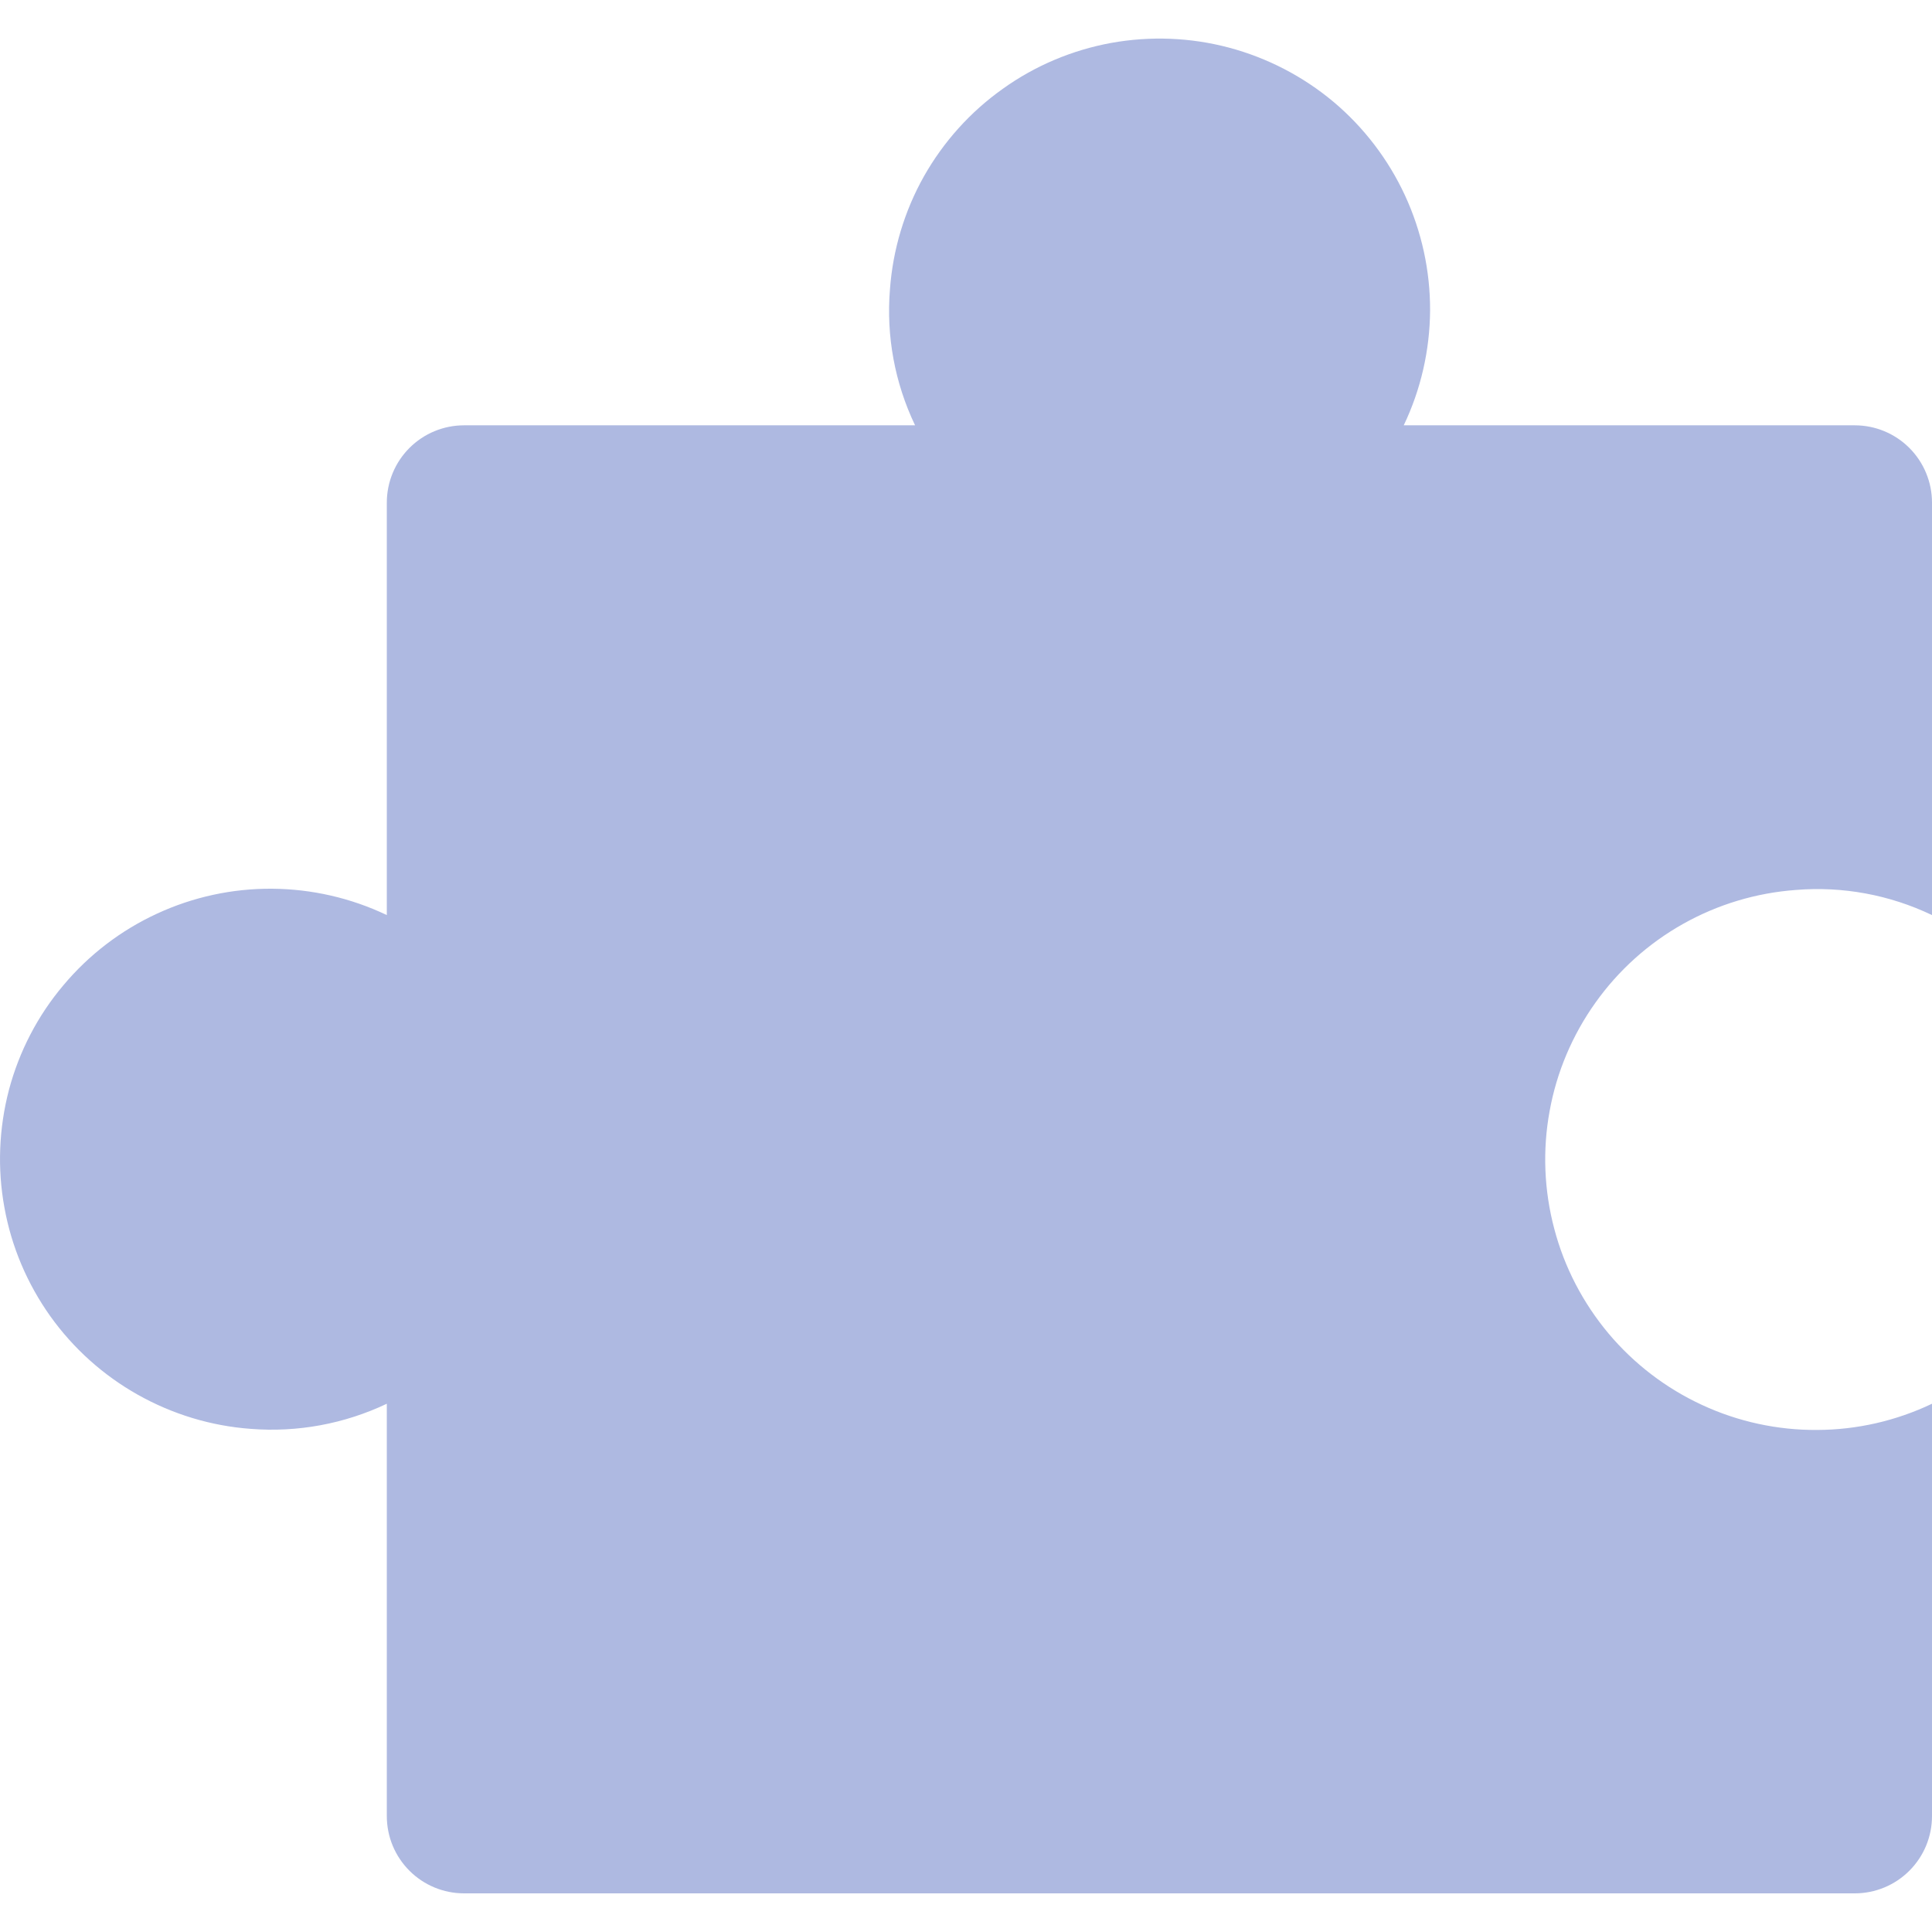
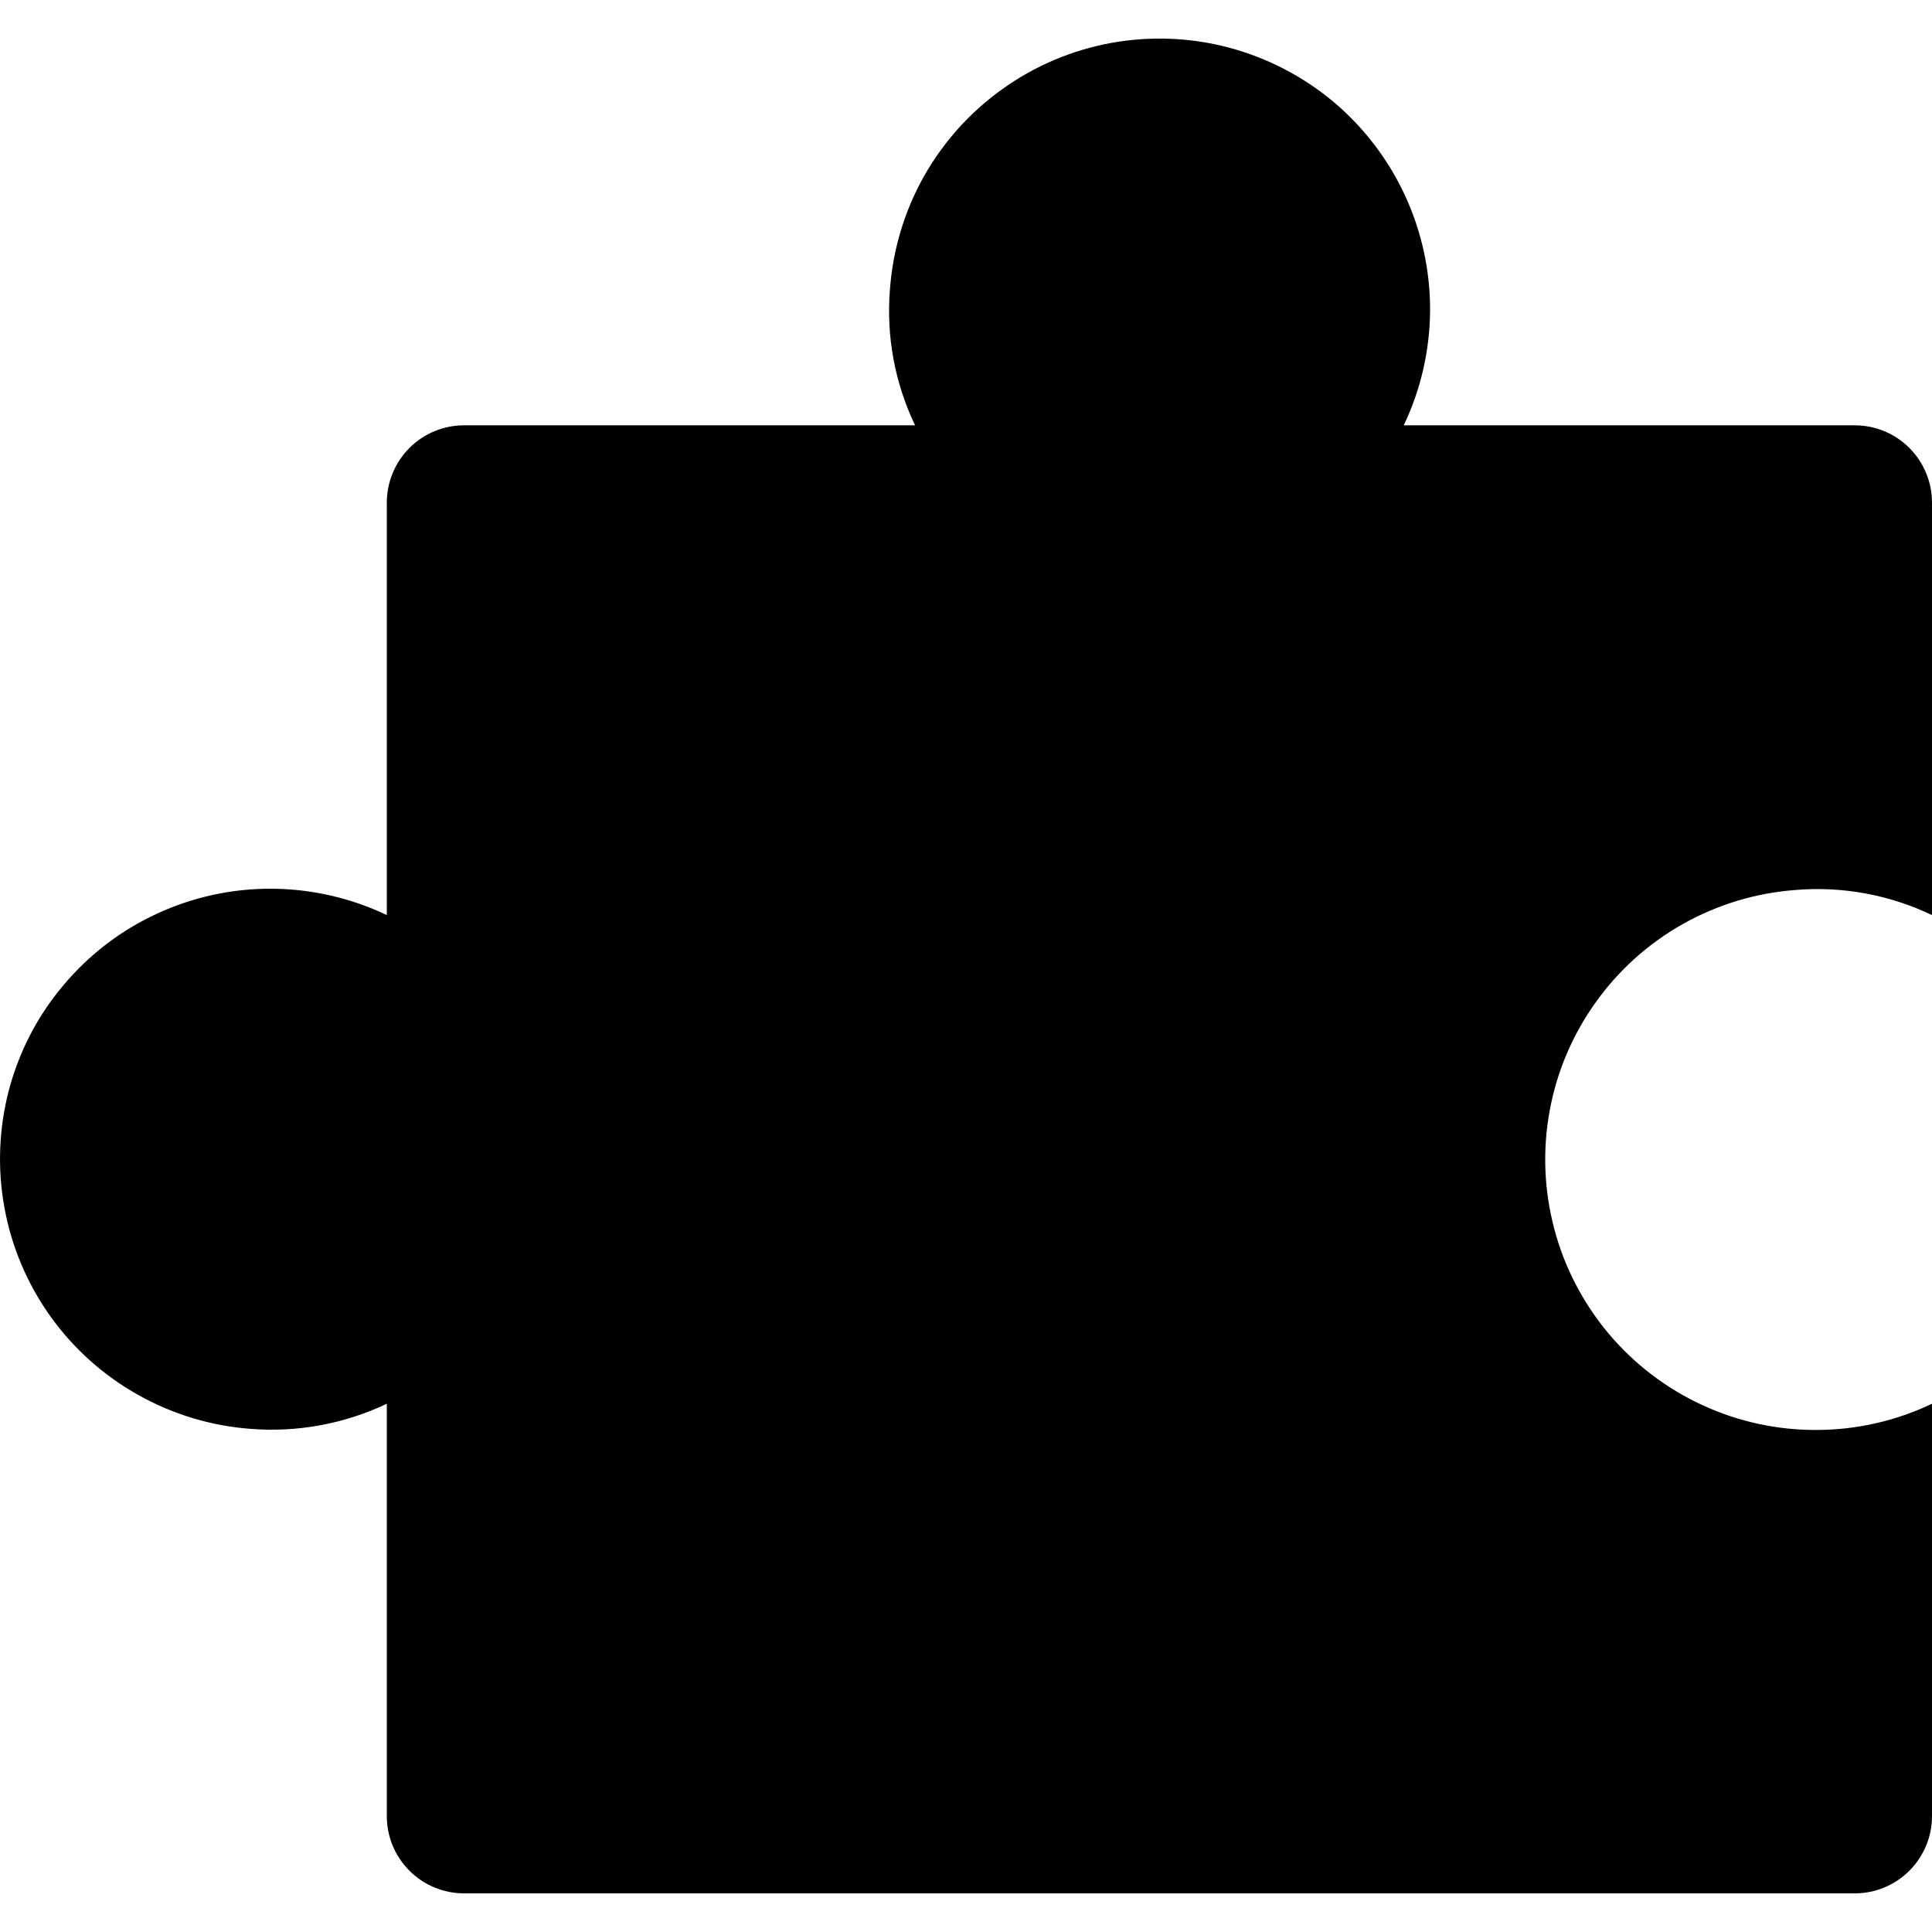
<svg xmlns="http://www.w3.org/2000/svg" width="14" height="14" viewBox="0 0 14 14" fill="none">
-   <path d="M3.363 13.72C3.214 13.72 3.072 13.661 2.967 13.556C2.862 13.451 2.803 13.309 2.803 13.16V10.172C2.496 10.318 2.155 10.381 1.816 10.354C1.529 10.333 1.25 10.248 0.999 10.107C0.748 9.966 0.531 9.771 0.364 9.537C0.197 9.302 0.083 9.034 0.032 8.75C-0.02 8.467 -0.008 8.176 0.065 7.897C0.139 7.619 0.273 7.36 0.459 7.14C0.644 6.919 0.875 6.742 1.137 6.621C1.398 6.5 1.683 6.438 1.971 6.44C2.259 6.442 2.543 6.507 2.803 6.631V3.642C2.803 3.494 2.862 3.351 2.967 3.246C3.072 3.141 3.214 3.082 3.363 3.082H6.631C6.484 2.775 6.421 2.435 6.449 2.096C6.47 1.809 6.554 1.529 6.695 1.278C6.837 1.027 7.031 0.811 7.266 0.644C7.5 0.476 7.769 0.363 8.052 0.311C8.335 0.26 8.627 0.271 8.905 0.345C9.183 0.419 9.442 0.553 9.663 0.738C9.883 0.923 10.06 1.155 10.181 1.416C10.302 1.678 10.364 1.962 10.363 2.25C10.361 2.538 10.296 2.823 10.172 3.082H13.44C13.589 3.082 13.731 3.141 13.836 3.246C13.941 3.351 14 3.494 14 3.642V6.631C13.693 6.484 13.352 6.421 13.013 6.449C12.726 6.47 12.447 6.554 12.196 6.695C11.945 6.836 11.728 7.031 11.561 7.266C11.394 7.5 11.28 7.769 11.229 8.052C11.177 8.335 11.189 8.627 11.263 8.905C11.336 9.183 11.471 9.442 11.656 9.663C11.841 9.883 12.072 10.06 12.334 10.181C12.595 10.302 12.88 10.364 13.168 10.362C13.456 10.361 13.74 10.296 14 10.172V13.16C14 13.309 13.941 13.451 13.836 13.556C13.731 13.661 13.589 13.72 13.44 13.72H3.363Z" fill="#AEB9E1" />
+   <path d="M3.363 13.72C3.214 13.72 3.072 13.661 2.967 13.556C2.862 13.451 2.803 13.309 2.803 13.16V10.172C2.496 10.318 2.155 10.381 1.816 10.354C1.529 10.333 1.25 10.248 0.999 10.107C0.748 9.966 0.531 9.771 0.364 9.537C0.197 9.302 0.083 9.034 0.032 8.75C-0.02 8.467 -0.008 8.176 0.065 7.897C0.139 7.619 0.273 7.36 0.459 7.14C0.644 6.919 0.875 6.742 1.137 6.621C1.398 6.5 1.683 6.438 1.971 6.44C2.259 6.442 2.543 6.507 2.803 6.631V3.642C2.803 3.494 2.862 3.351 2.967 3.246C3.072 3.141 3.214 3.082 3.363 3.082H6.631C6.484 2.775 6.421 2.435 6.449 2.096C6.47 1.809 6.554 1.529 6.695 1.278C6.837 1.027 7.031 0.811 7.266 0.644C7.5 0.476 7.769 0.363 8.052 0.311C8.335 0.26 8.627 0.271 8.905 0.345C9.183 0.419 9.442 0.553 9.663 0.738C9.883 0.923 10.06 1.155 10.181 1.416C10.302 1.678 10.364 1.962 10.363 2.25C10.361 2.538 10.296 2.823 10.172 3.082H13.44C13.589 3.082 13.731 3.141 13.836 3.246C13.941 3.351 14 3.494 14 3.642V6.631C13.693 6.484 13.352 6.421 13.013 6.449C12.726 6.47 12.447 6.554 12.196 6.695C11.945 6.836 11.728 7.031 11.561 7.266C11.394 7.5 11.28 7.769 11.229 8.052C11.177 8.335 11.189 8.627 11.263 8.905C11.336 9.183 11.471 9.442 11.656 9.663C11.841 9.883 12.072 10.06 12.334 10.181C12.595 10.302 12.88 10.364 13.168 10.362C13.456 10.361 13.74 10.296 14 10.172V13.16C14 13.309 13.941 13.451 13.836 13.556C13.731 13.661 13.589 13.72 13.44 13.72H3.363Z" fill="currentColor" />
</svg>
